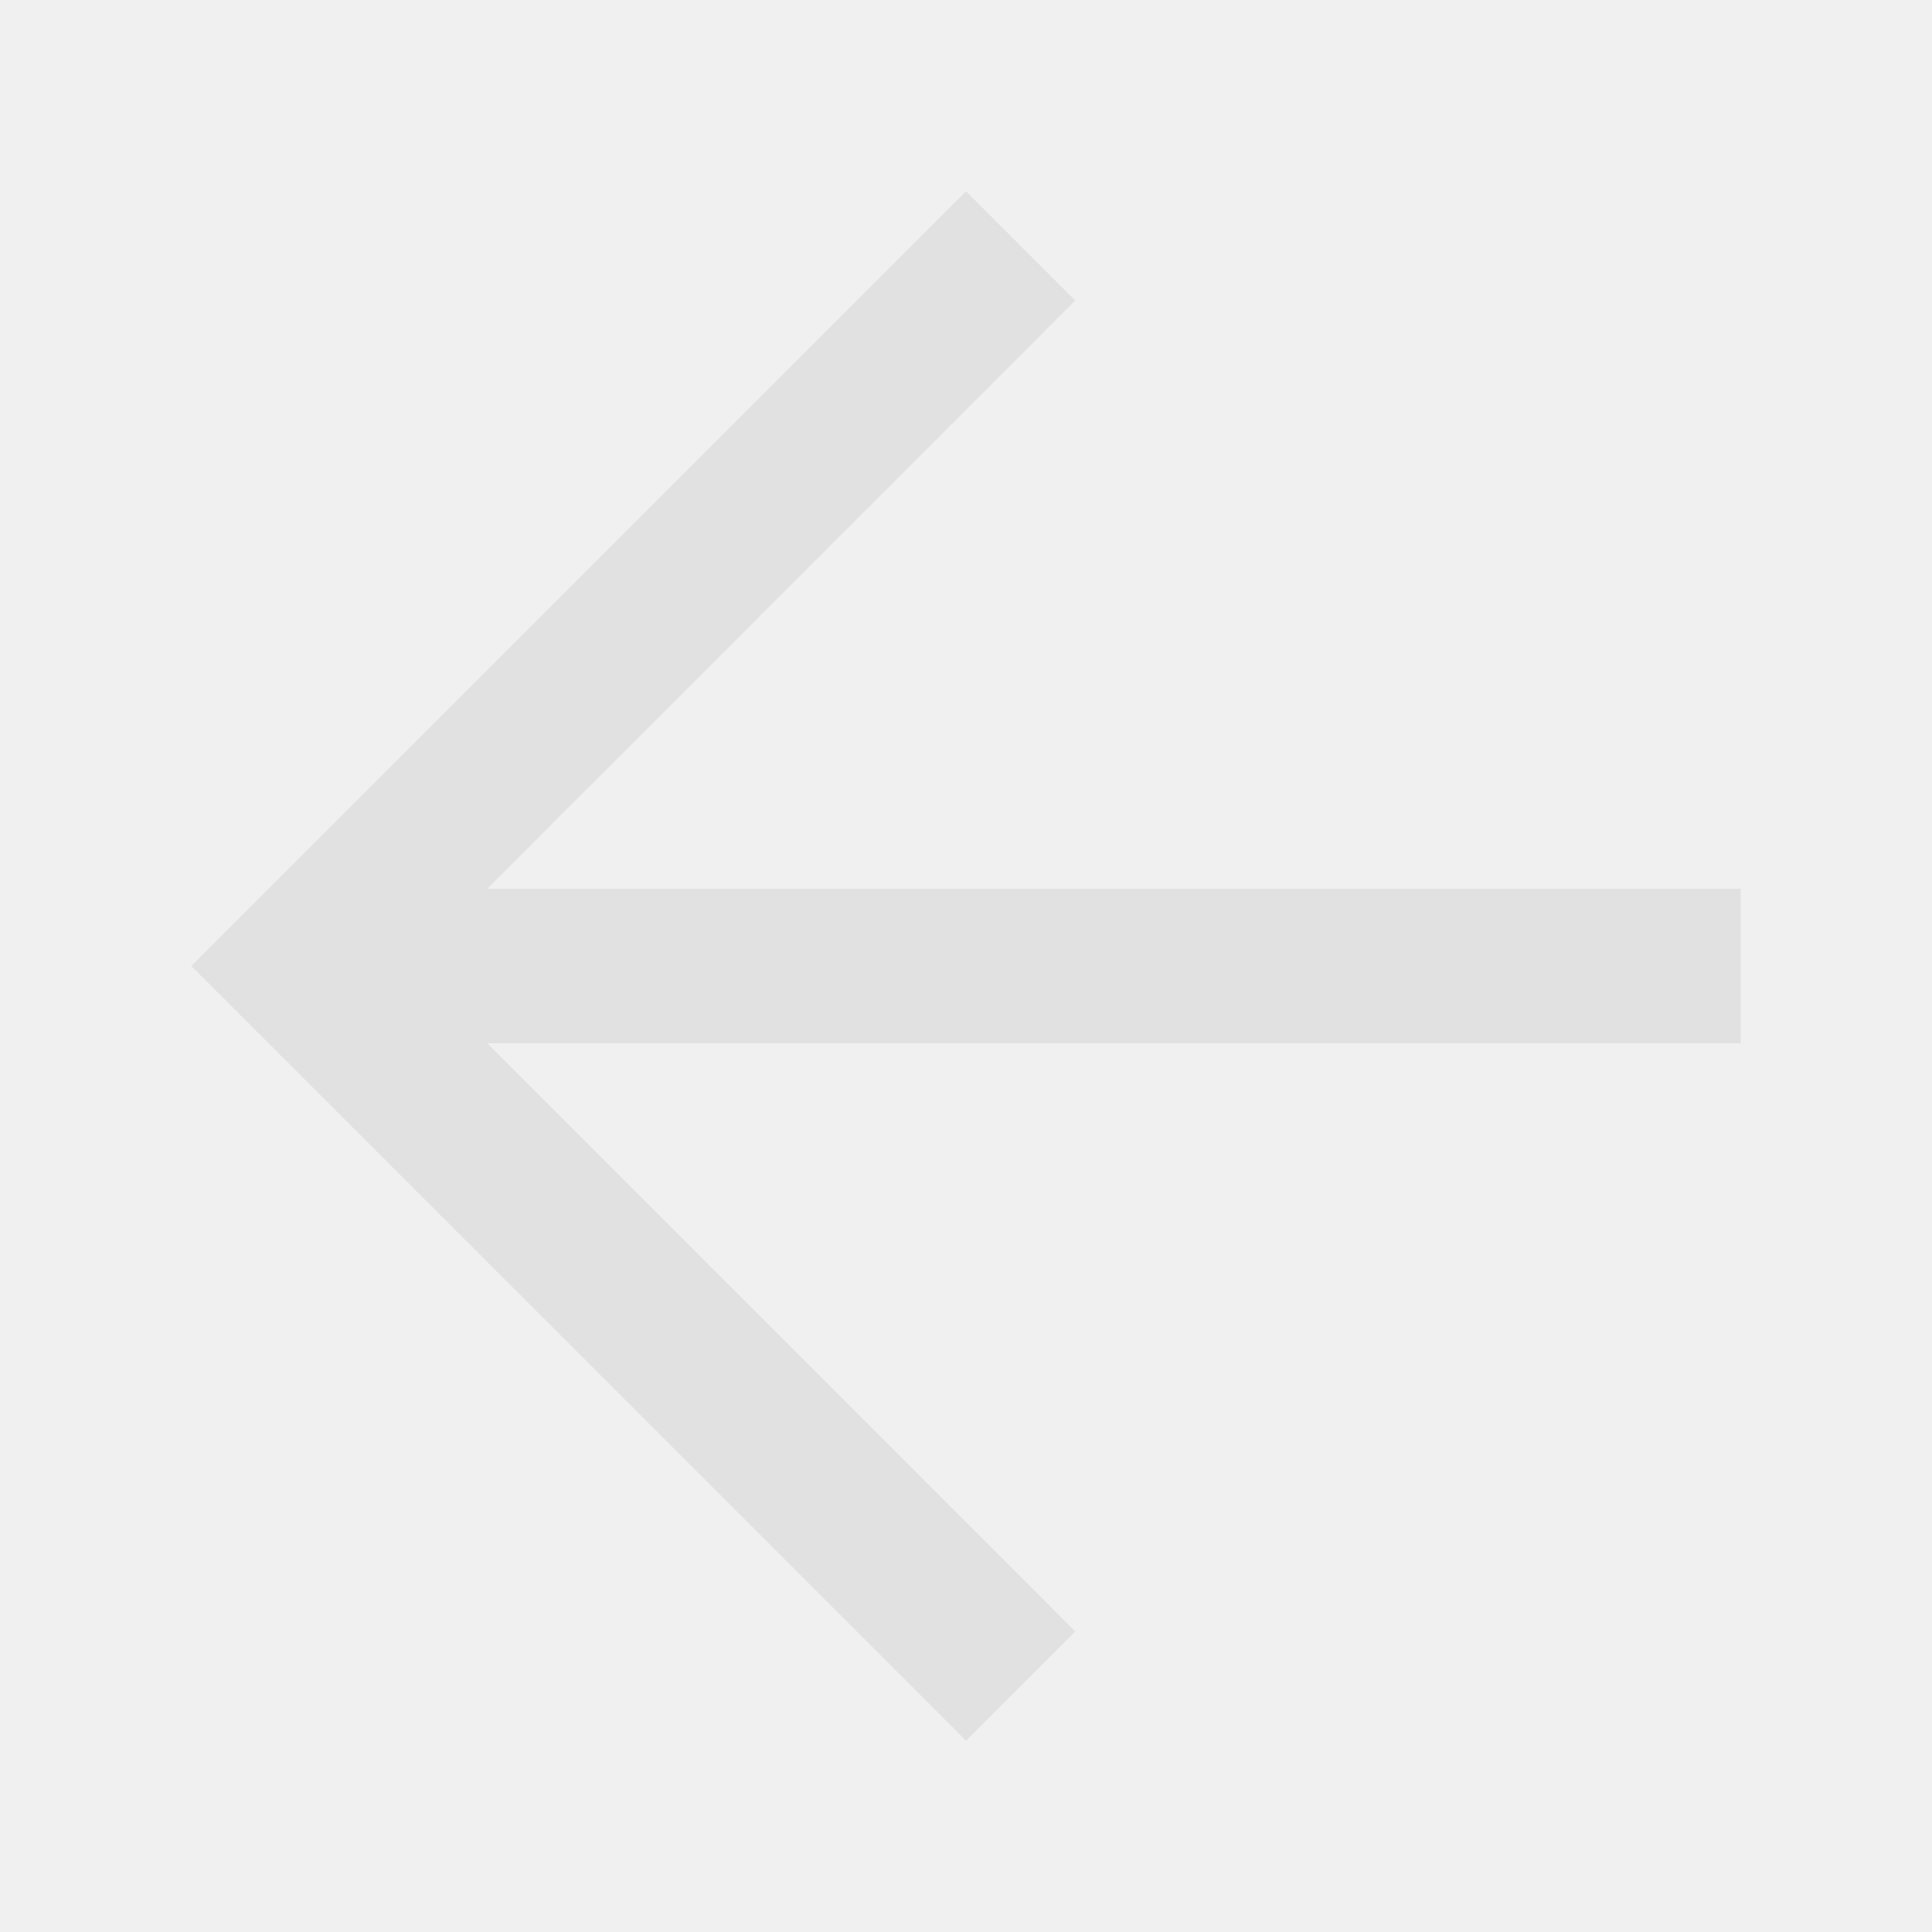
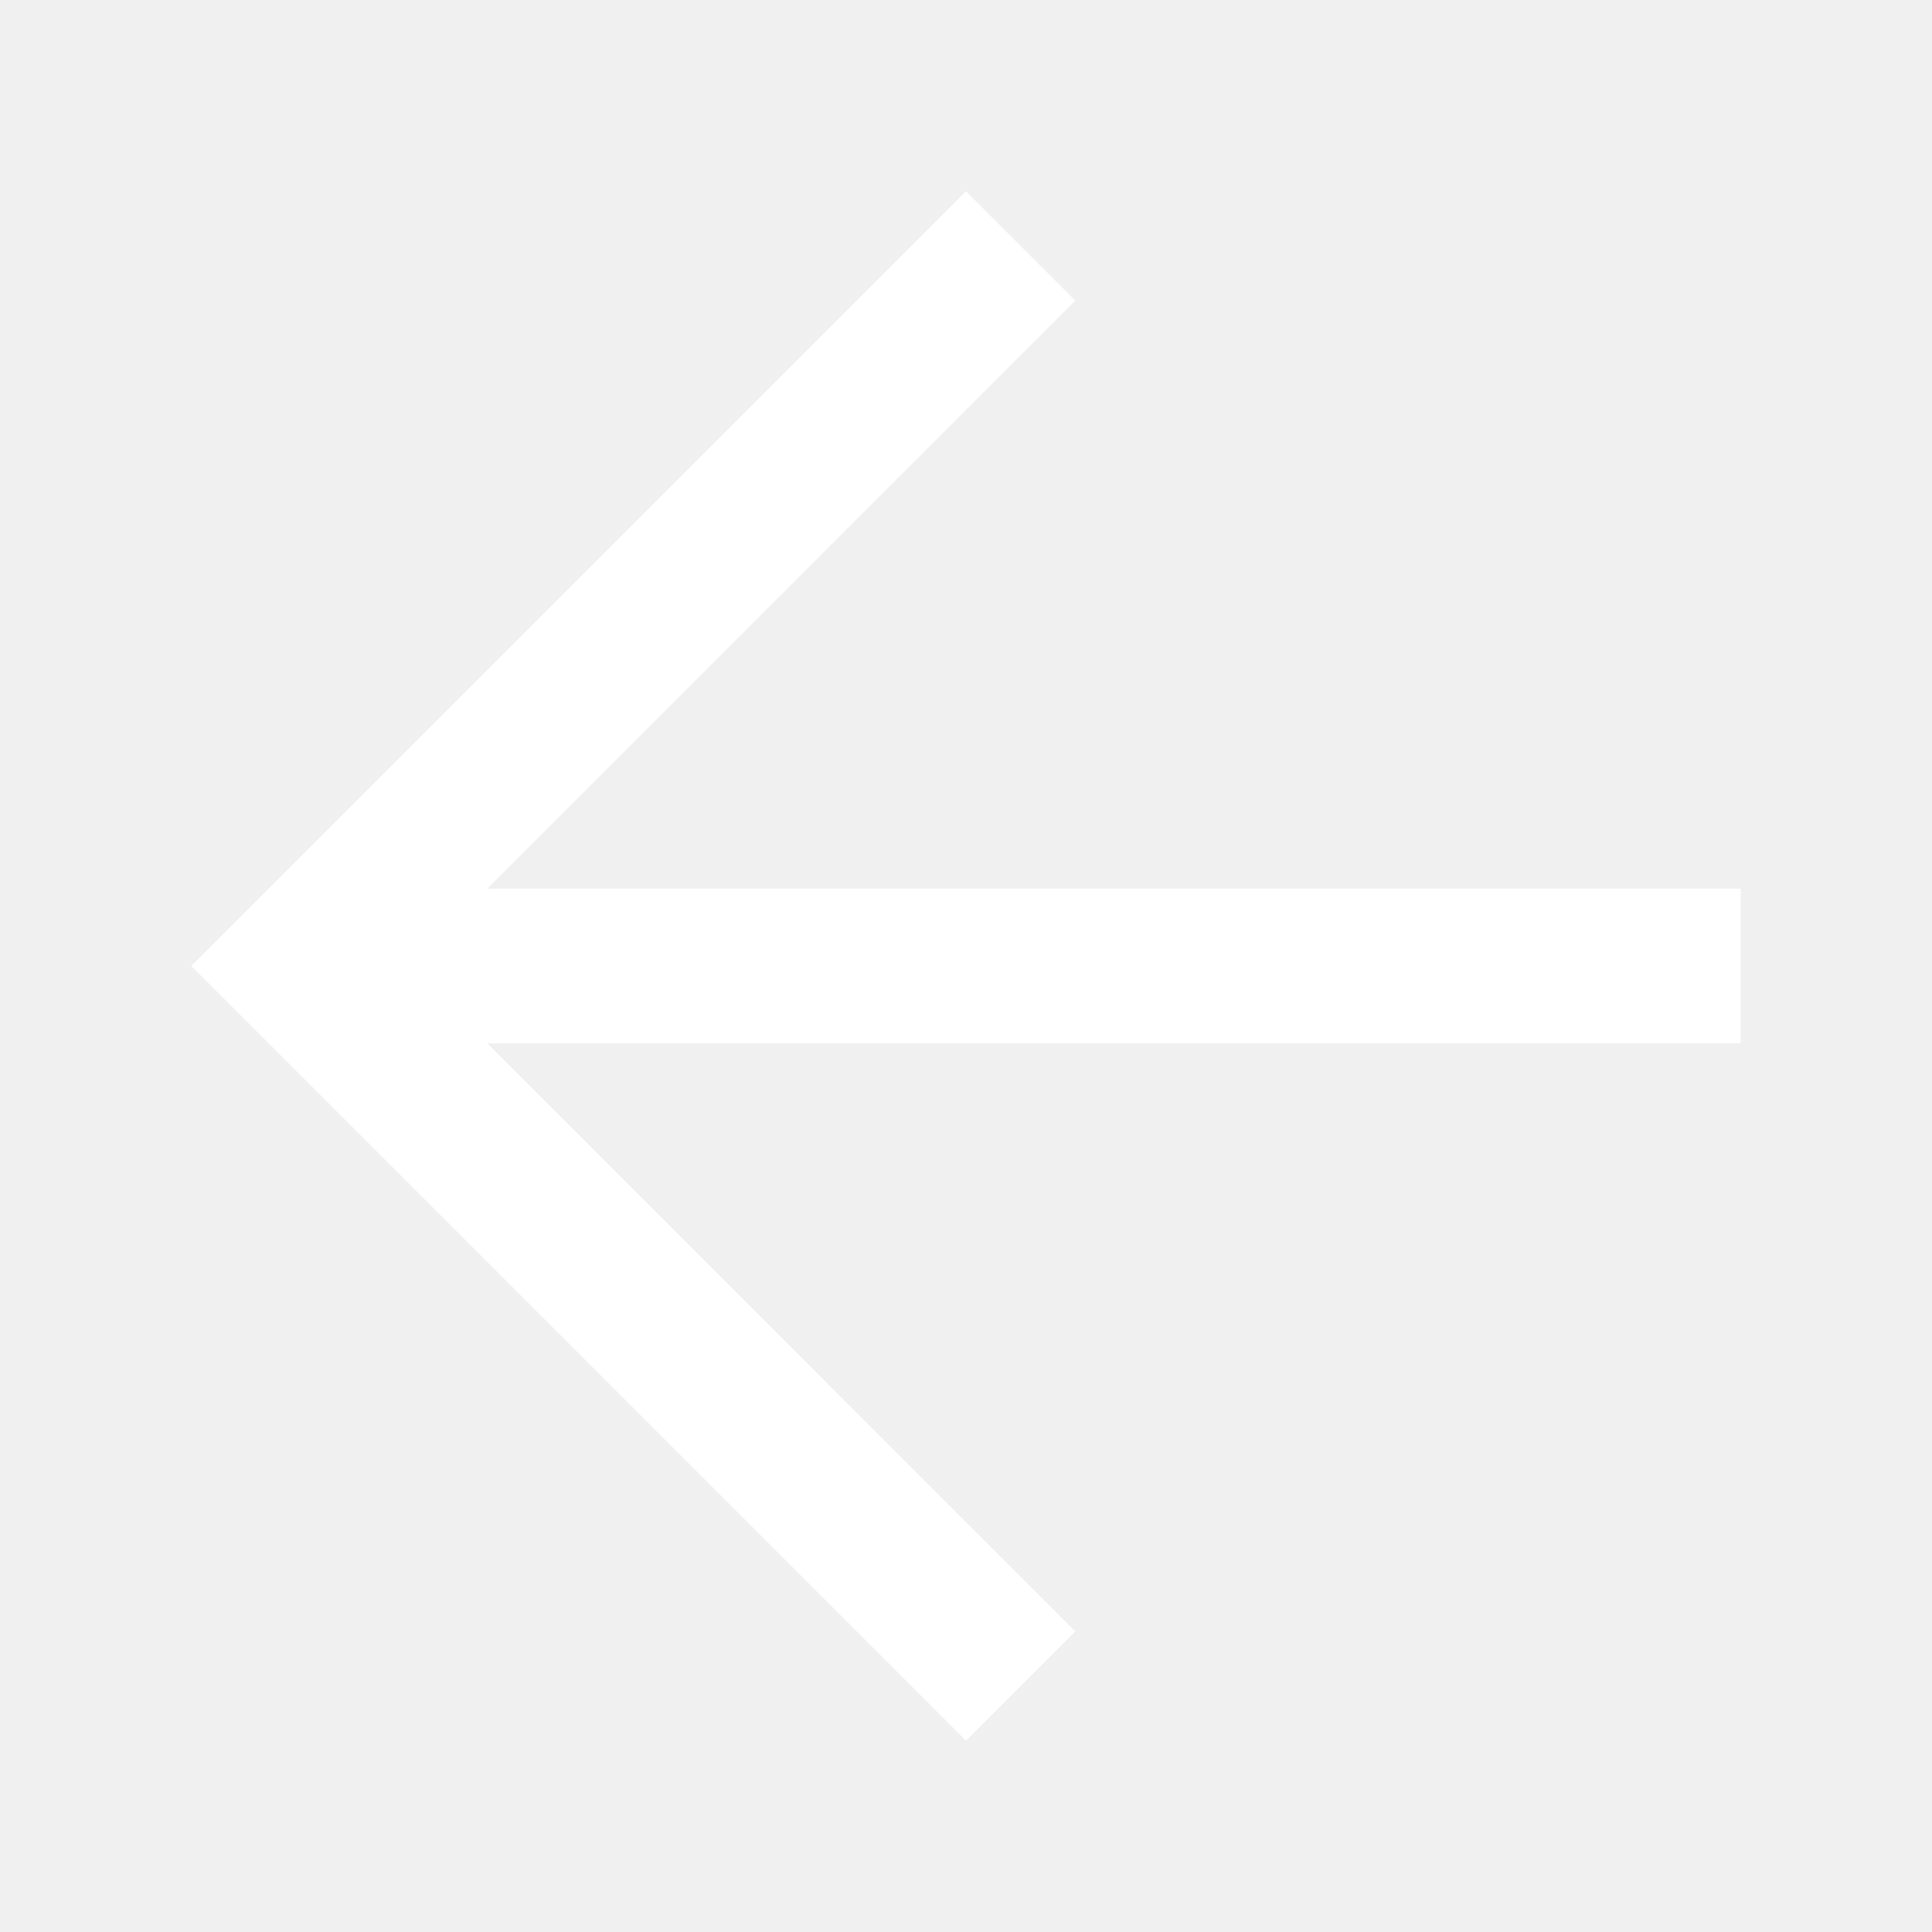
- <svg xmlns="http://www.w3.org/2000/svg" width="100" height="100" viewBox="0 0 100 100" version="1.1" enable-background="new" fill="#e1e1e1">
+ <svg xmlns="http://www.w3.org/2000/svg" width="100" height="100" viewBox="0 0 100 100" version="1.1" enable-background="new" fill="#fff">
  <g transform="translate(-3.926492e-7,-270.5419)">
    <path d="m 50.001,280.442 -40.101,40.1 40.101,40.1 5.656,-5.656 -30.435,-30.442 h 64.878 v -8.006 H 25.222 l 30.435,-30.44 z" />
  </g>
</svg>
